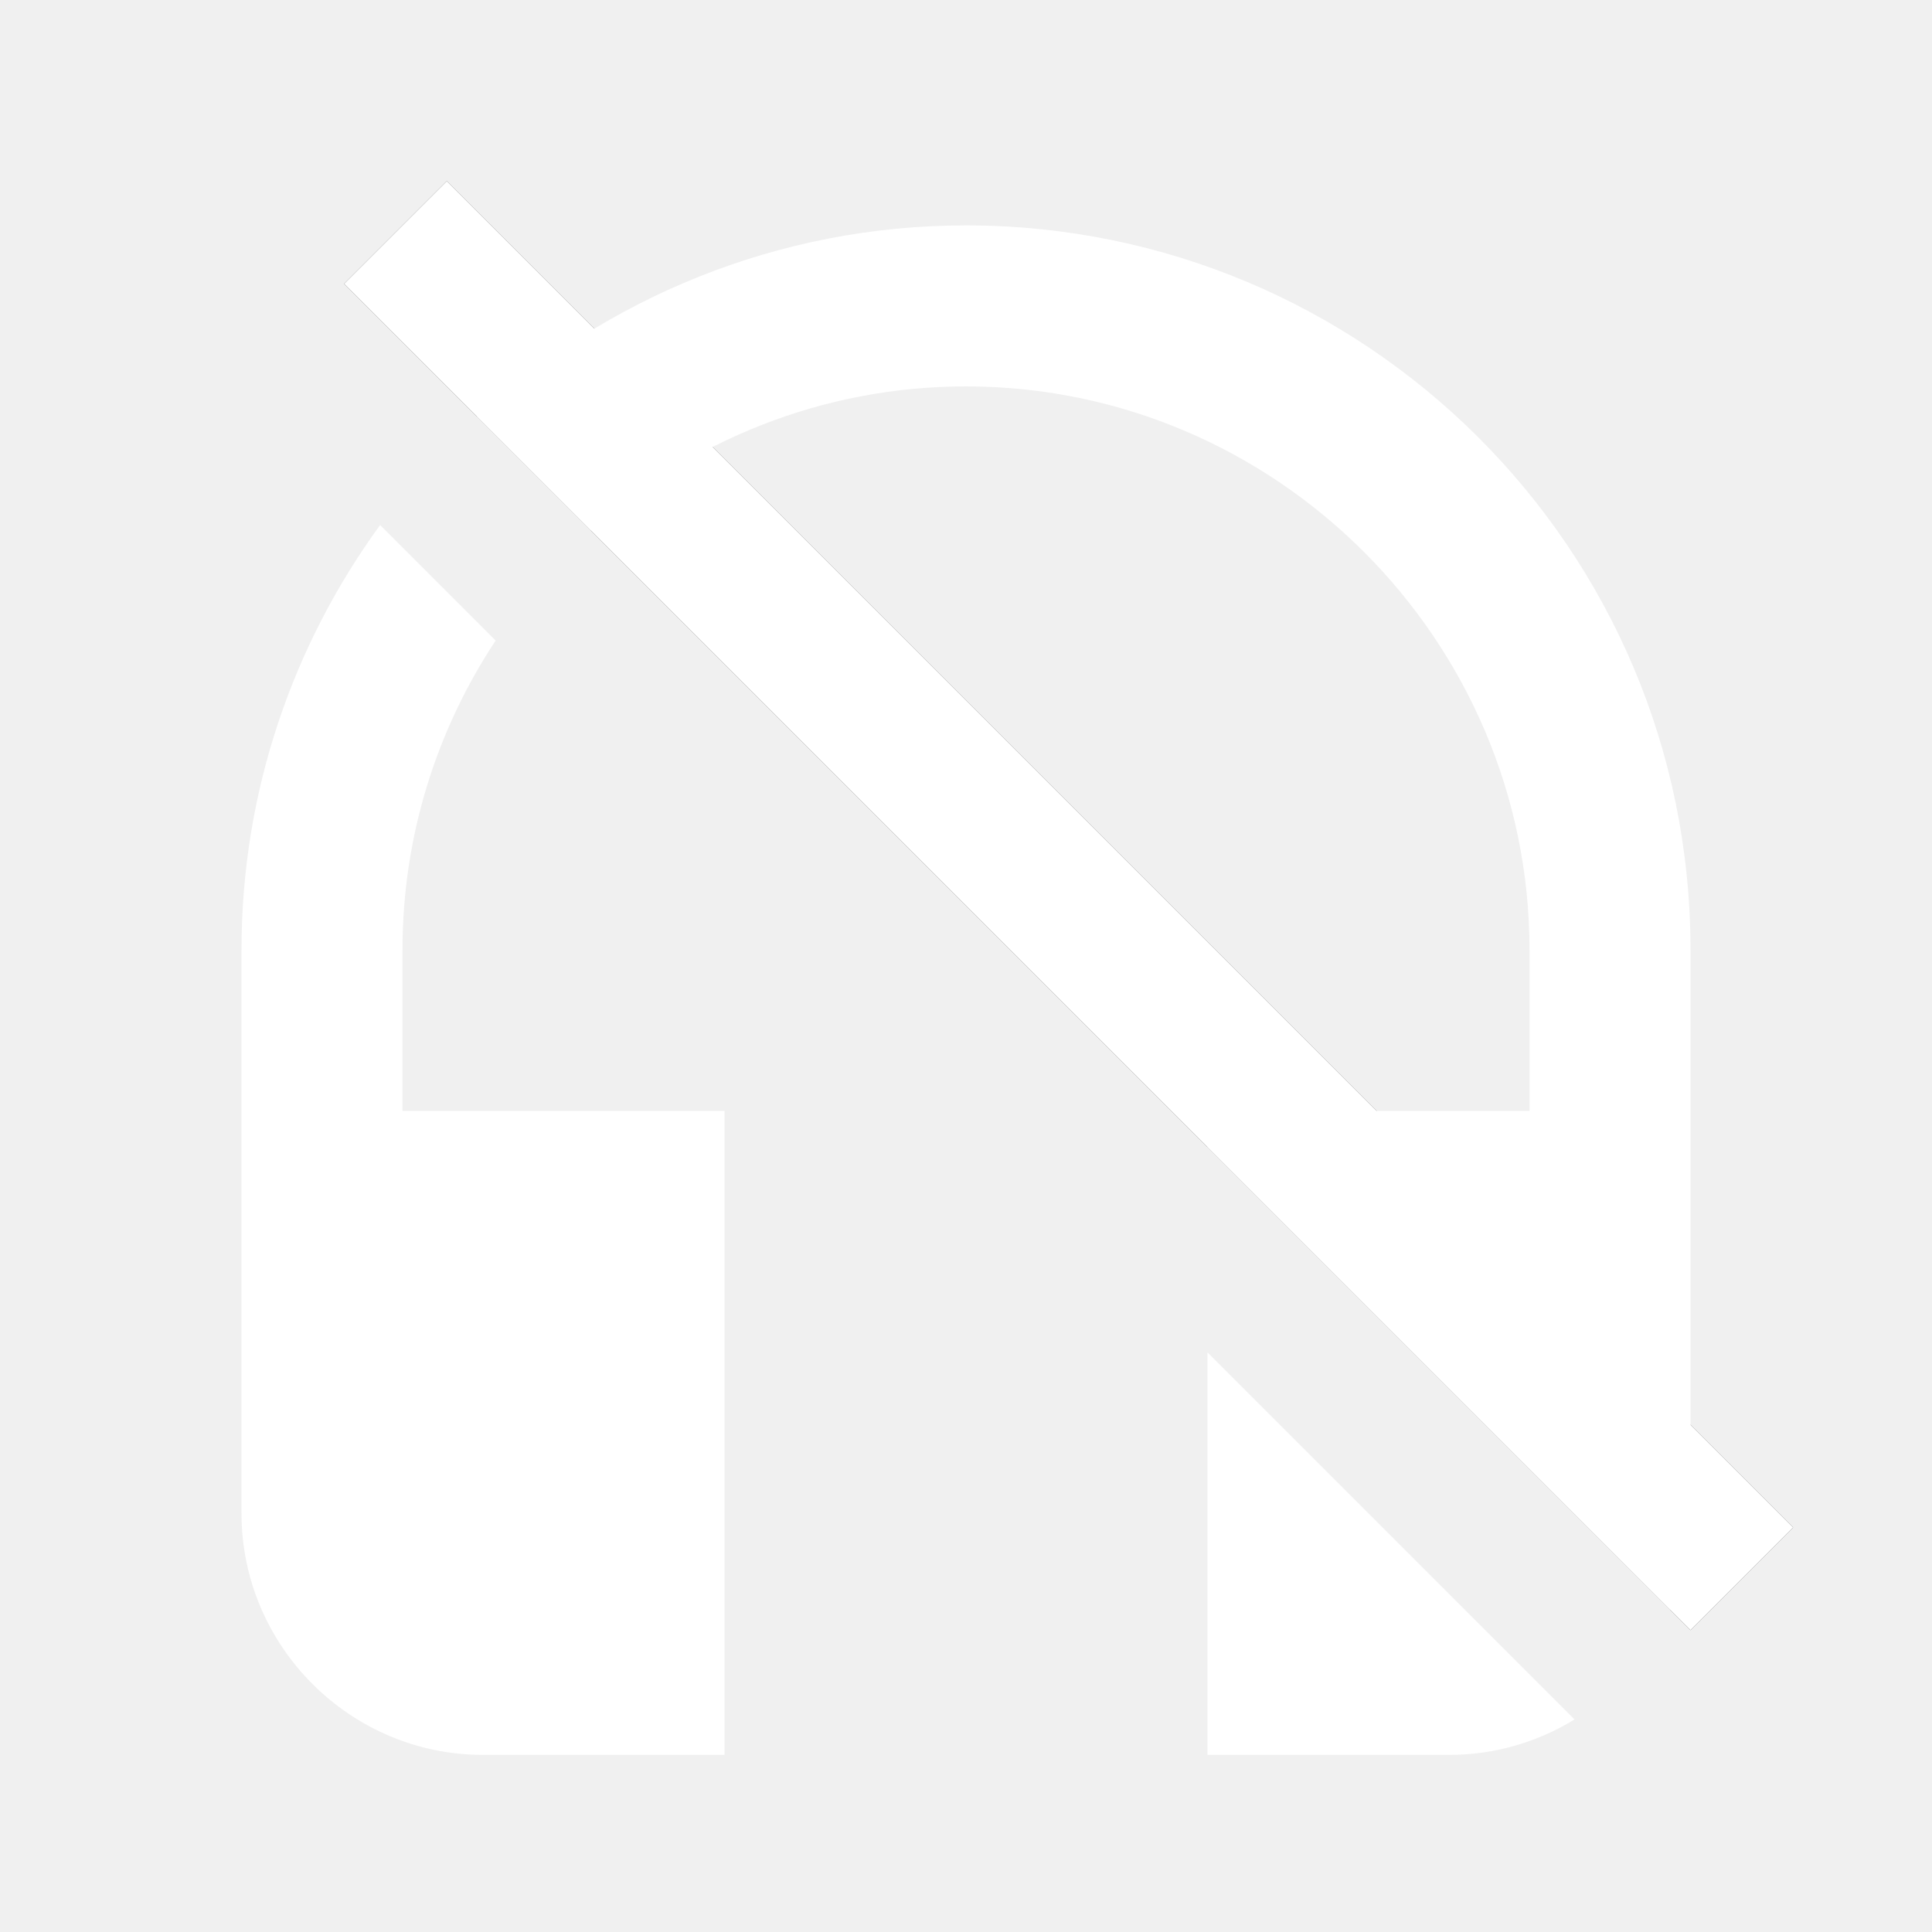
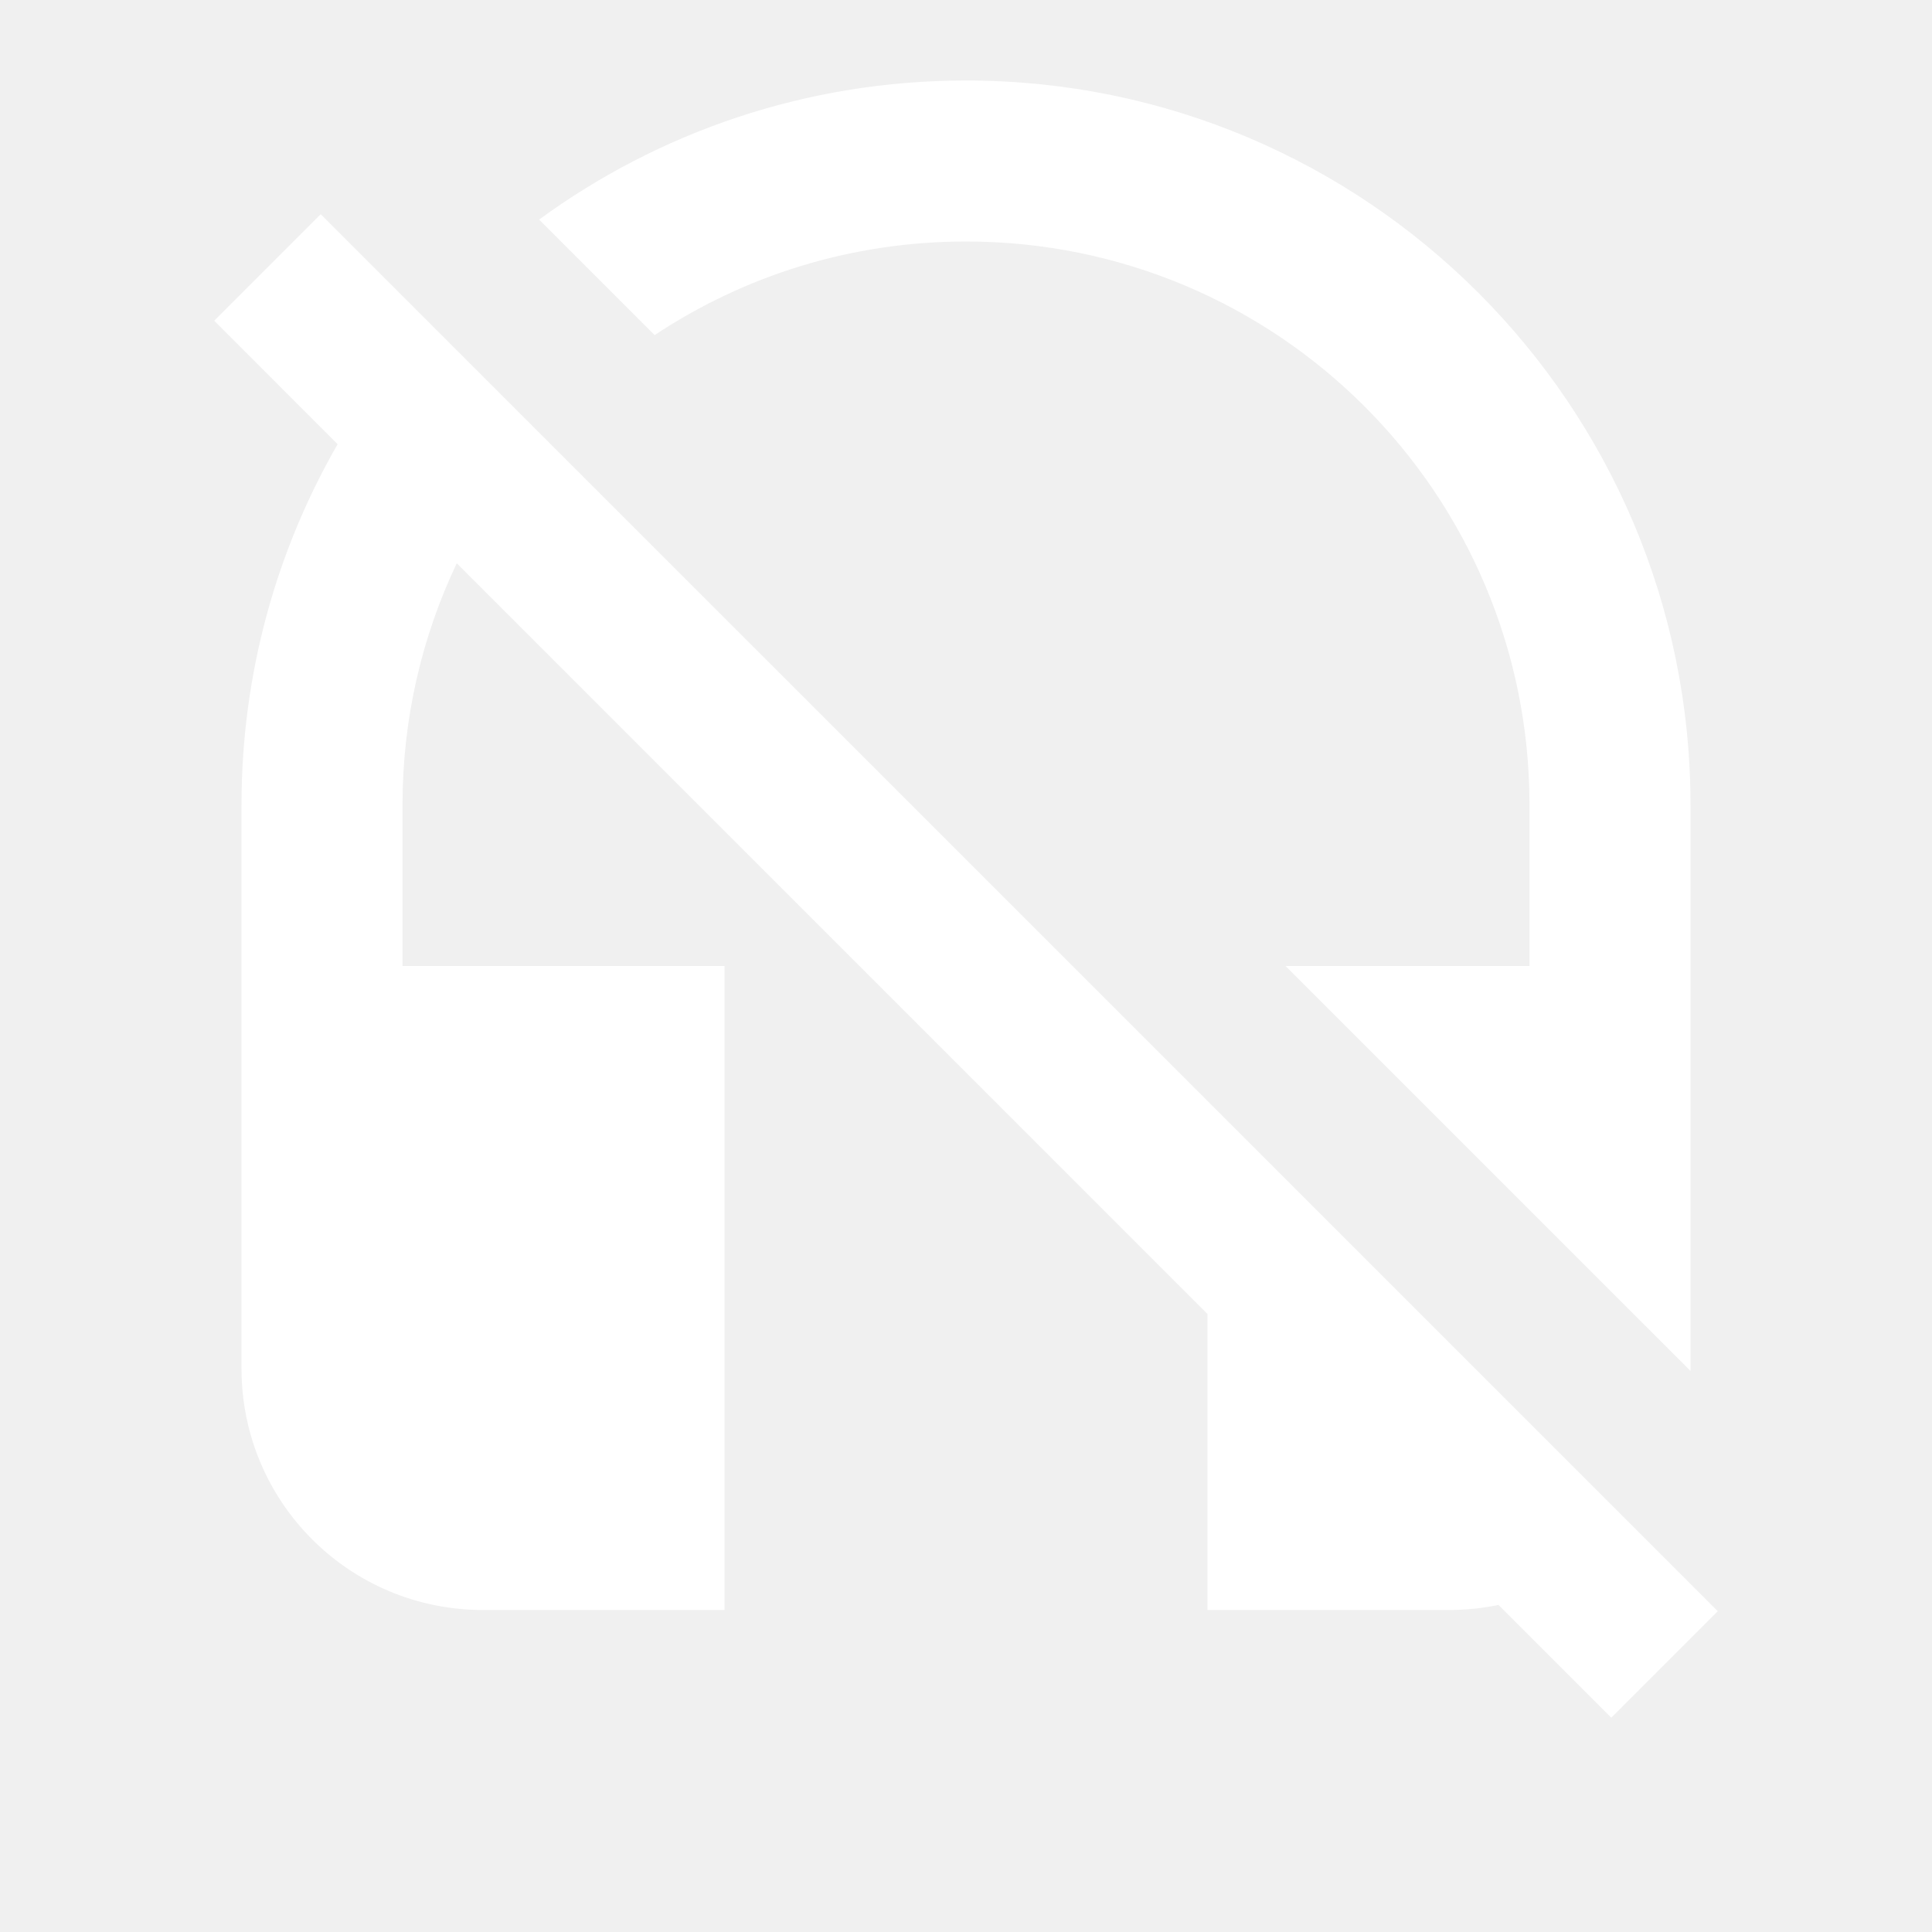
- <svg xmlns="http://www.w3.org/2000/svg" width="100%" height="100%" viewBox="0 0 48 48" version="1.1" xml:space="preserve" style="fill-rule:evenodd;clip-rule:evenodd;stroke-linejoin:round;stroke-miterlimit:1.414;">
-   <path d="M44.55,37.95l-33.45,-33.45l-2.55,2.55l33.45,33.45l2.55,-2.55Z" style="fill:#454545;" />
-   <path d="M9.444,13.044l2.87,2.87c-1.461,2.21 -2.314,4.853 -2.314,7.686l0,4l8,0l0,16l-6,0c-3.3,0 -6,-2.7 -6,-6l0,-14c0,-3.935 1.28,-7.586 3.444,-10.556Zm20.556,20.556l9.119,9.119c-0.91,0.559 -1.979,0.881 -3.119,0.881l-6,0l0,-10Zm-18.151,-23.251c3.208,-2.945 7.479,-4.749 12.151,-4.749c9.9,0 18,8 18,18l0,14c0,0.851 -0.18,1.662 -0.503,2.397l-11.497,-11.497l0,-0.9l8,0l0,-4c0,-7.7 -6.3,-14 -14,-14c-3.572,0 -6.842,1.356 -9.322,3.578l-2.829,-2.829Z" style="fill:#fff;" />
-   <path d="M44.55,37.95l-33.45,-33.45l-2.55,2.55l33.45,33.45l2.55,-2.55Z" style="fill:#fff;" />
+ <svg xmlns="http://www.w3.org/2000/svg" width="100%" height="100%" viewBox="0 0 24 24" version="1.1" xml:space="preserve" style="fill-rule:evenodd;clip-rule:evenodd;stroke-linejoin:round;stroke-miterlimit:1.414;">
+   <path d="M0,0l24,0l0,24l-24,0l0,-24Z" style="fill:none;" />
+   <path d="M4.194,5.518l-1.533,-1.534l1.323,-1.323l17.355,17.354l-1.323,1.323l-1.401,-1.401c-0.199,0.041 -0.404,0.063 -0.615,0.063l-3,0l0,-3.677l-9.326,-9.326c-0.432,0.91 -0.674,1.928 -0.674,3.003l0,2l4,0l0,8l-3,0c-1.66,0 -3,-1.34 -3,-3l0,-7c0,-1.632 0.435,-3.163 1.194,-4.482Zm2.503,-2.79c1.487,-1.087 3.32,-1.728 5.303,-1.728c4.97,0 9,4.03 9,9l0,7l0,0.03l-5.031,-5.03l3.031,0l0,-2c0,-3.87 -3.13,-7 -7,-7c-1.431,0 -2.761,0.428 -3.868,1.163l-1.435,-1.435Z" style="fill:#fff;" />
</svg>
